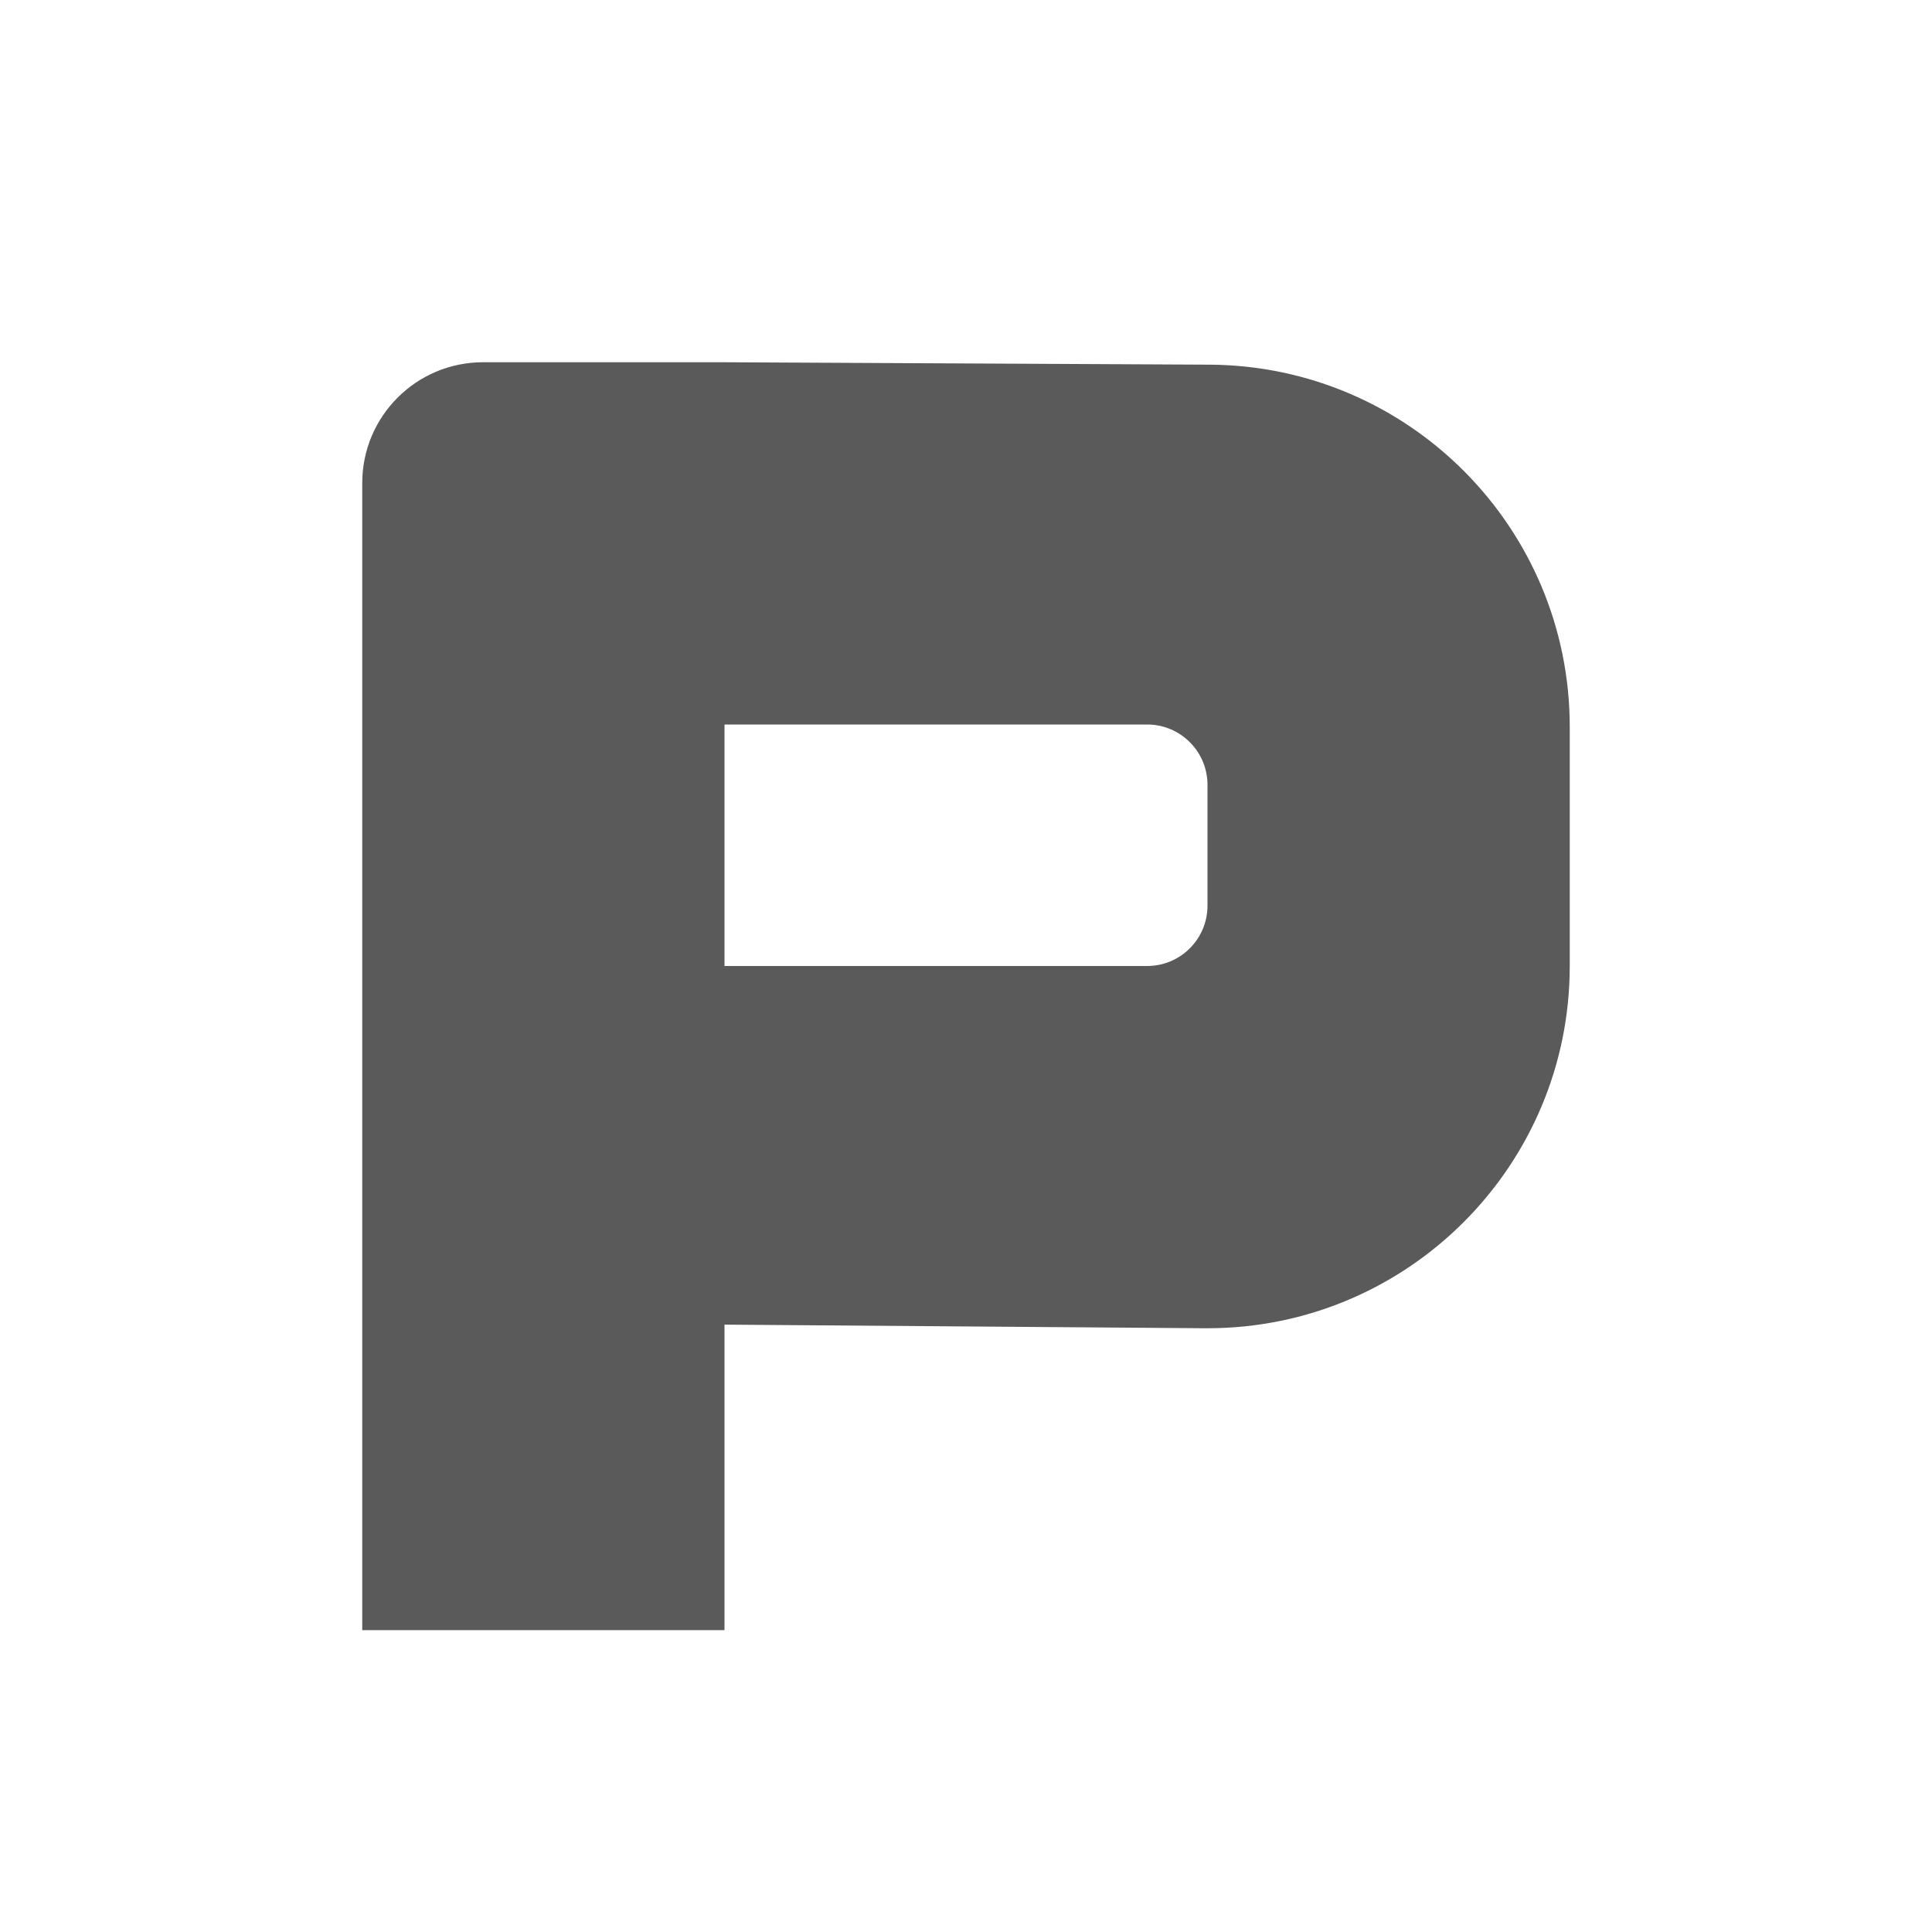
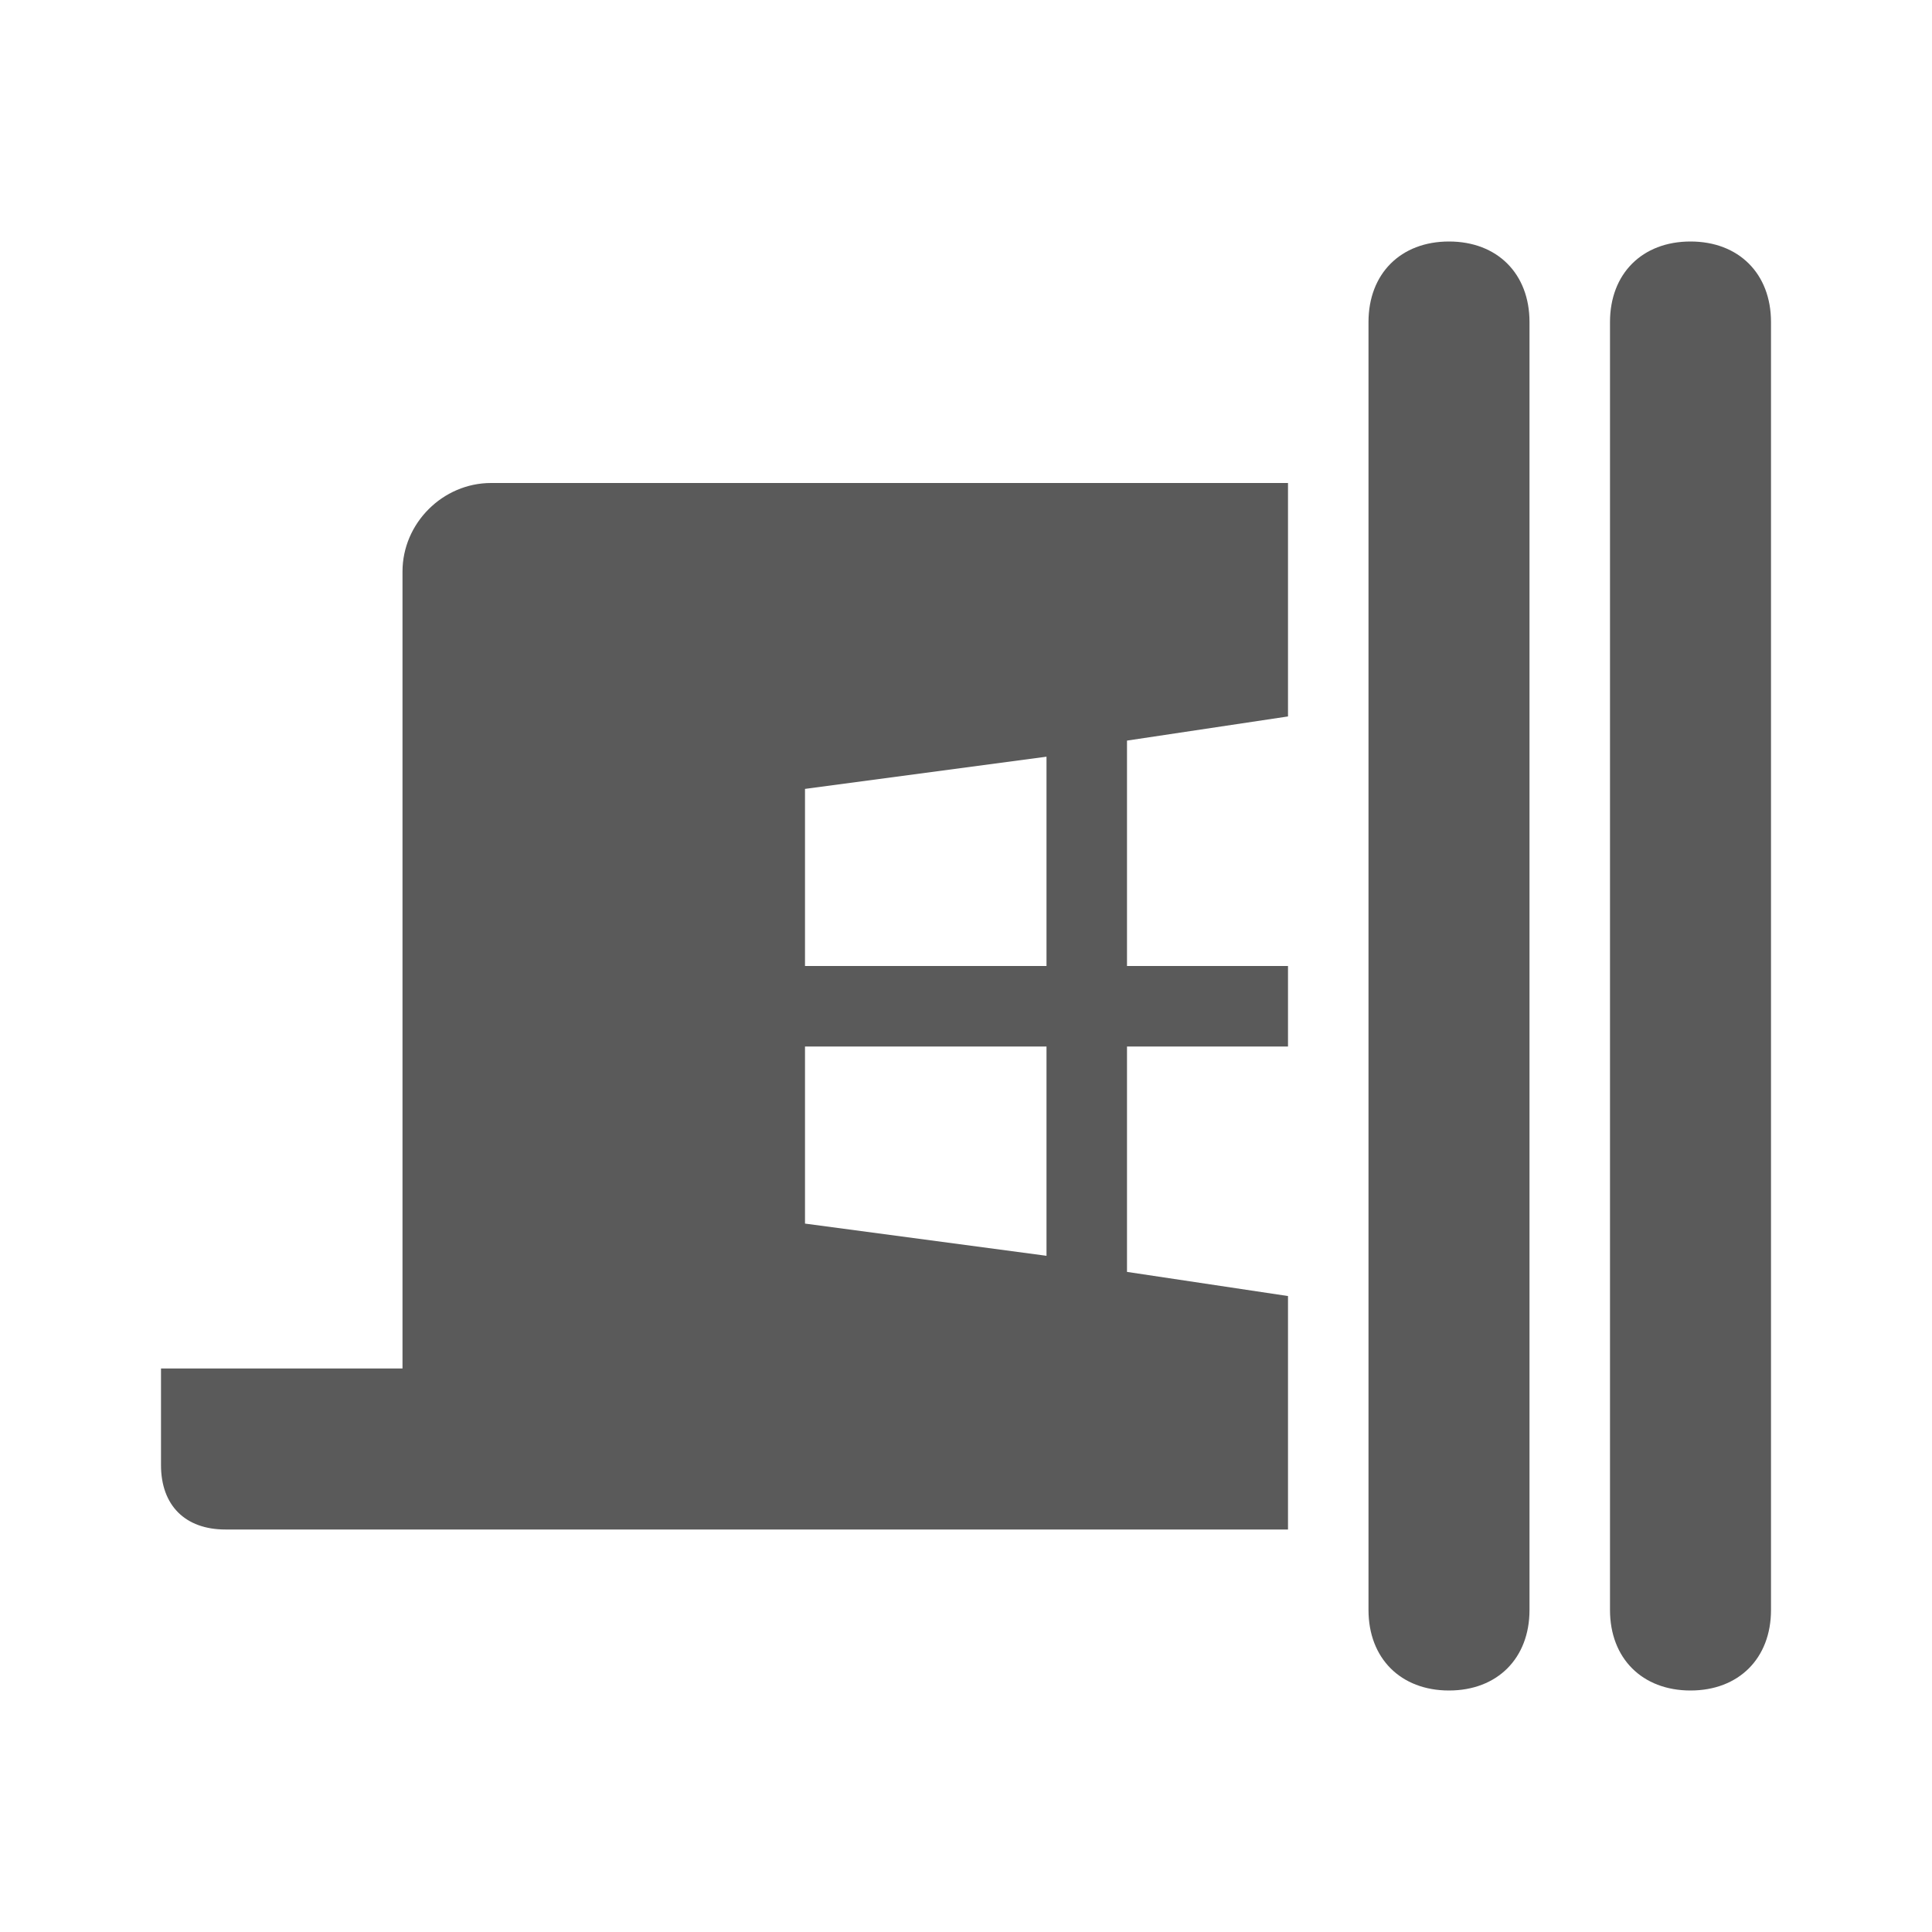
- <svg xmlns="http://www.w3.org/2000/svg" width="16" height="16" viewBox="0 0 16 16">
-   <path fill="rgb(90,90,90)" d="M6 3l4.02.02a3 3 0 012.98 3V8a3 3 0 01-3 3h-.02L6 10.97v2.53H3V4a1 1 0 011-1h2zm3.5 3H6v2h3.5a.5.5 0 00.5-.5v-1a.5.5 0 00-.5-.5z" />
+ <svg xmlns="http://www.w3.org/2000/svg" width="16" height="16" viewBox="0 0 24 24">
+   <path fill="rgb(90,90,90)" d="M13 13h-3v2.2l3 .4V13zm0-3.6l-3 .4V12h3V9.4zm1 6.4l2 .3V19H2.8c-.5 0-.8-.3-.8-.8V17h3V7.1C5 6.5 5.5 6 6.1 6H16v2.9l-2 .3V12h2v1h-2v2.8zm4 5.2c-.6 0-1-.4-1-1V4c0-.6.4-1 1-1s1 .4 1 1v16c0 .6-.4 1-1 1zm3 0c-.6 0-1-.4-1-1V4c0-.6.4-1 1-1s1 .4 1 1v16c0 .6-.4 1-1 1z" />
</svg>
